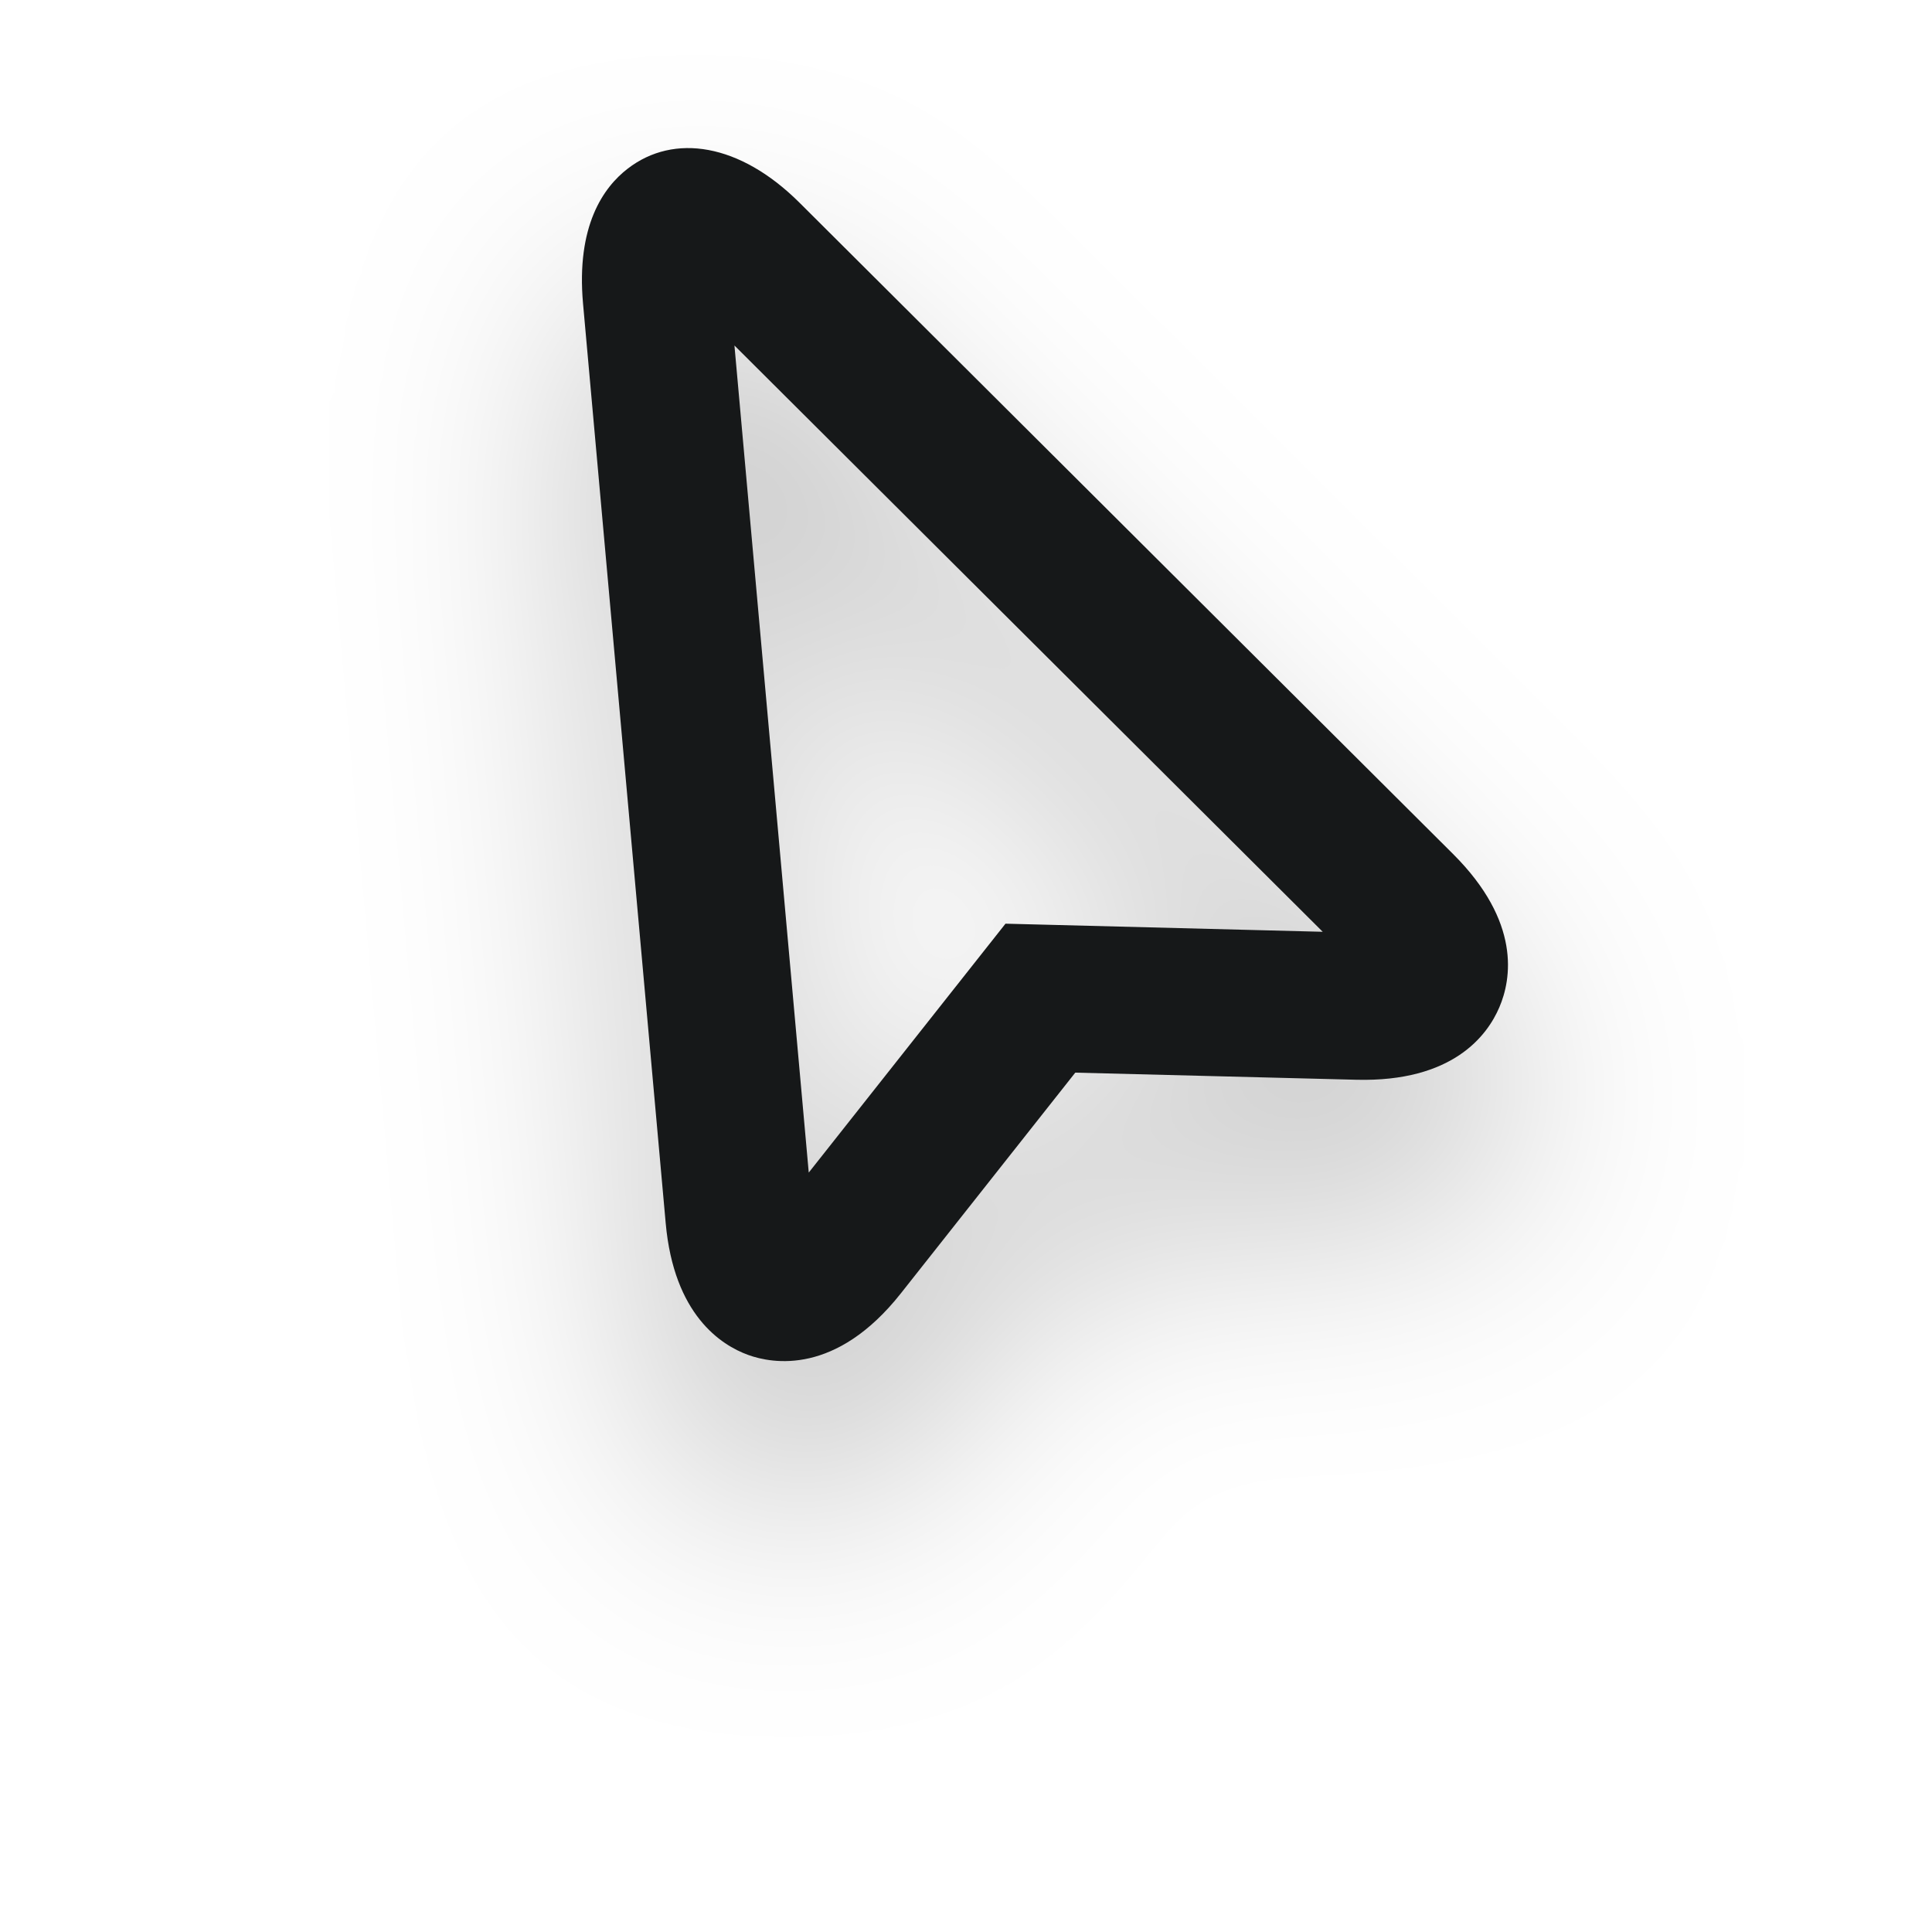
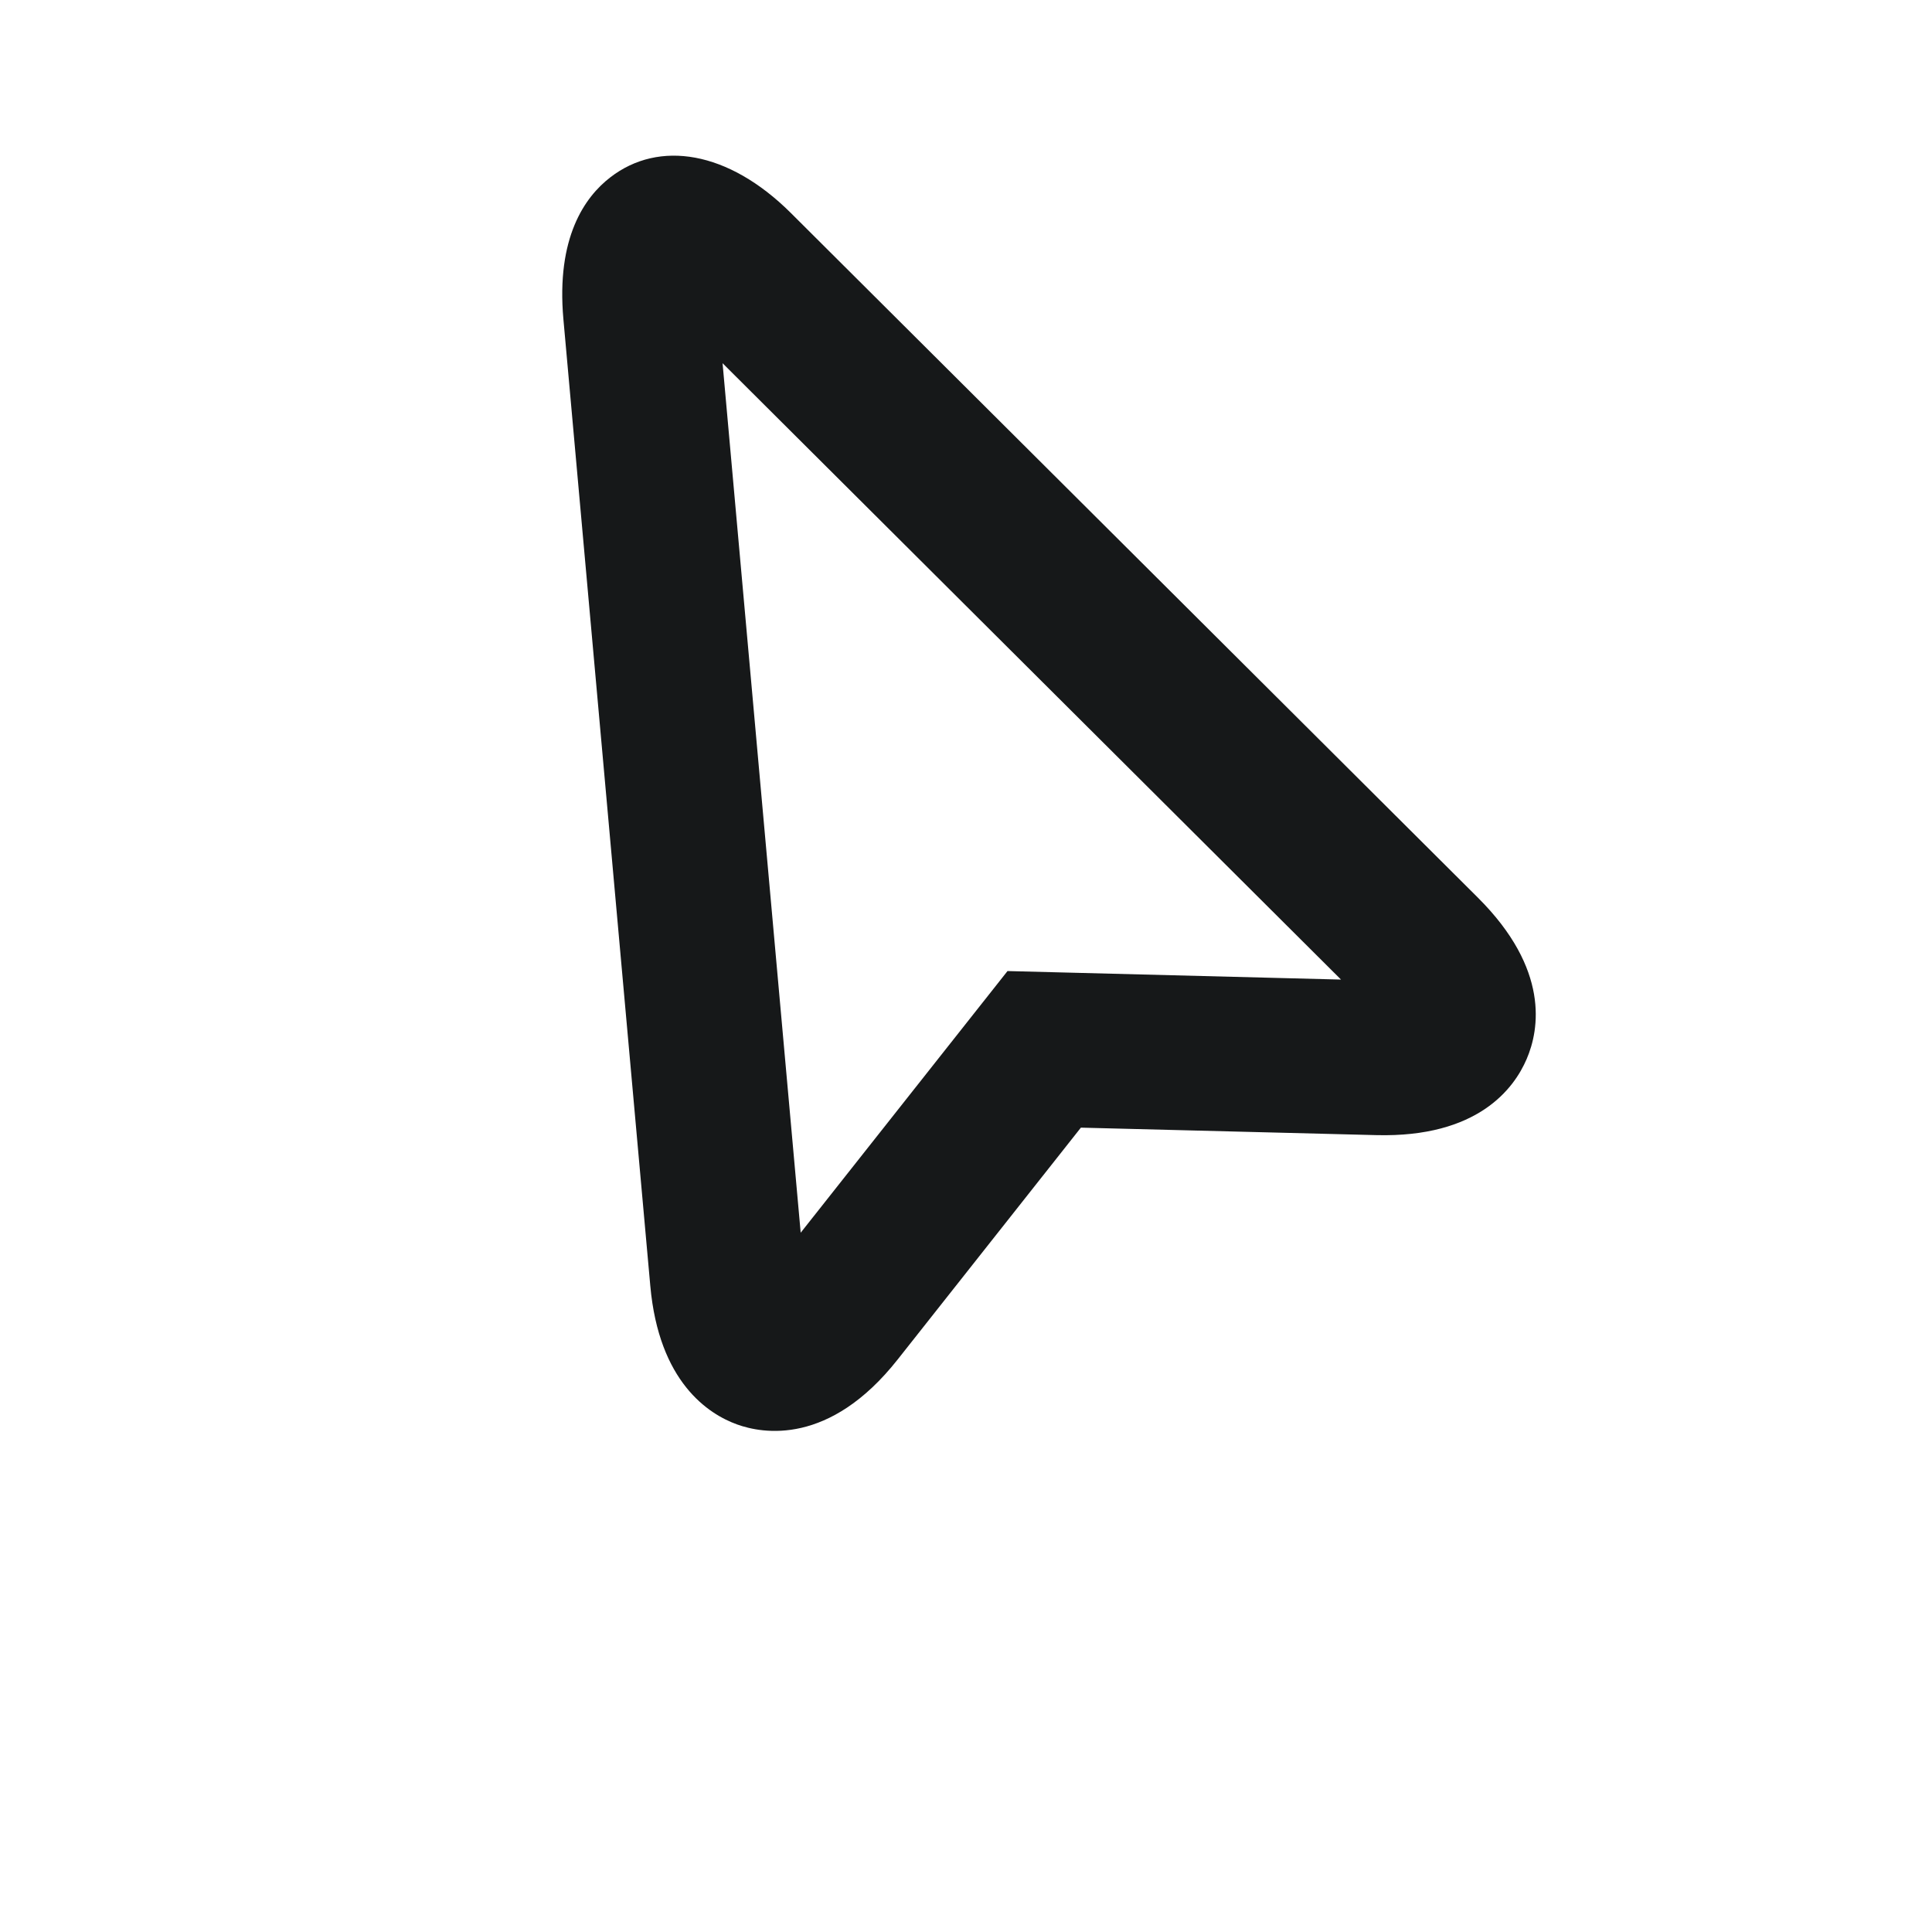
- <svg xmlns="http://www.w3.org/2000/svg" width="41" height="41" viewBox="0 0 41 41" fill="none">
+ <svg xmlns="http://www.w3.org/2000/svg" width="39" height="39" viewBox="0 0 39 39" fill="none">
  <g filter="url(#filter0_d)">
-     <path d="M15.878 28.754C16.396 28.941 17.744 29.187 19.12 27.444L22.819 22.763L28.785 22.914C30.831 22.965 31.563 21.974 31.818 21.377C32.074 20.781 32.284 19.566 30.835 18.122L16.959 4.294C15.7 3.044 14.303 2.821 13.321 3.579C12.806 3.975 12.225 4.793 12.373 6.444L14.127 25.955C14.301 27.901 15.301 28.545 15.878 28.754V28.754ZM28.07 19.774L21.338 19.602L17.163 24.884L15.586 7.332L28.07 19.774V19.774Z" fill="#161819" />
+     <path d="M14.878 28.754C15.396 28.941 16.744 29.187 18.12 27.444L21.819 22.763L27.785 22.914C29.831 22.965 30.563 21.974 30.818 21.377C31.074 20.781 31.284 19.566 29.835 18.122L15.959 4.294C14.7 3.044 13.303 2.821 12.321 3.579C11.806 3.975 11.225 4.793 11.373 6.444L13.127 25.955C13.301 27.901 14.301 28.545 14.878 28.754ZM27.07 19.774L20.338 19.602L16.163 24.884L14.586 7.332L27.07 19.774Z" fill="#161819" />
  </g>
  <defs>
-     <filter id="filter0_d" x="0.231" y="0.526" width="40.48" height="40.474" filterUnits="userSpaceOnUse" color-interpolation-filters="sRGB">
+     <filter id="filter0_d" x="0.231" y="0.526" width="38.48" height="38.474" filterUnits="userSpaceOnUse" color-interpolation-filters="sRGB">
      <feFlood flood-opacity="0" result="BackgroundImageFix" />
      <feColorMatrix in="SourceAlpha" type="matrix" values="0 0 0 0 0 0 0 0 0 0 0 0 0 0 0 0 0 0 127 0" />
-       <feOffset dy="3" />
-       <feGaussianBlur stdDeviation="2.5" />
-       <feColorMatrix type="matrix" values="0 0 0 0 0 0 0 0 0 0 0 0 0 0 0 0 0 0 0.25 0" />
+       <feOffset dy="2" />
+       <feGaussianBlur stdDeviation="2" />
+       <feColorMatrix type="matrix" values="0 0 0 0 1 0 0 0 0 1 0 0 0 0 1 0 0 0 0.25 0" />
      <feBlend mode="normal" in2="BackgroundImageFix" result="effect1_dropShadow" />
      <feBlend mode="normal" in="SourceGraphic" in2="effect1_dropShadow" result="shape" />
    </filter>
  </defs>
</svg>
